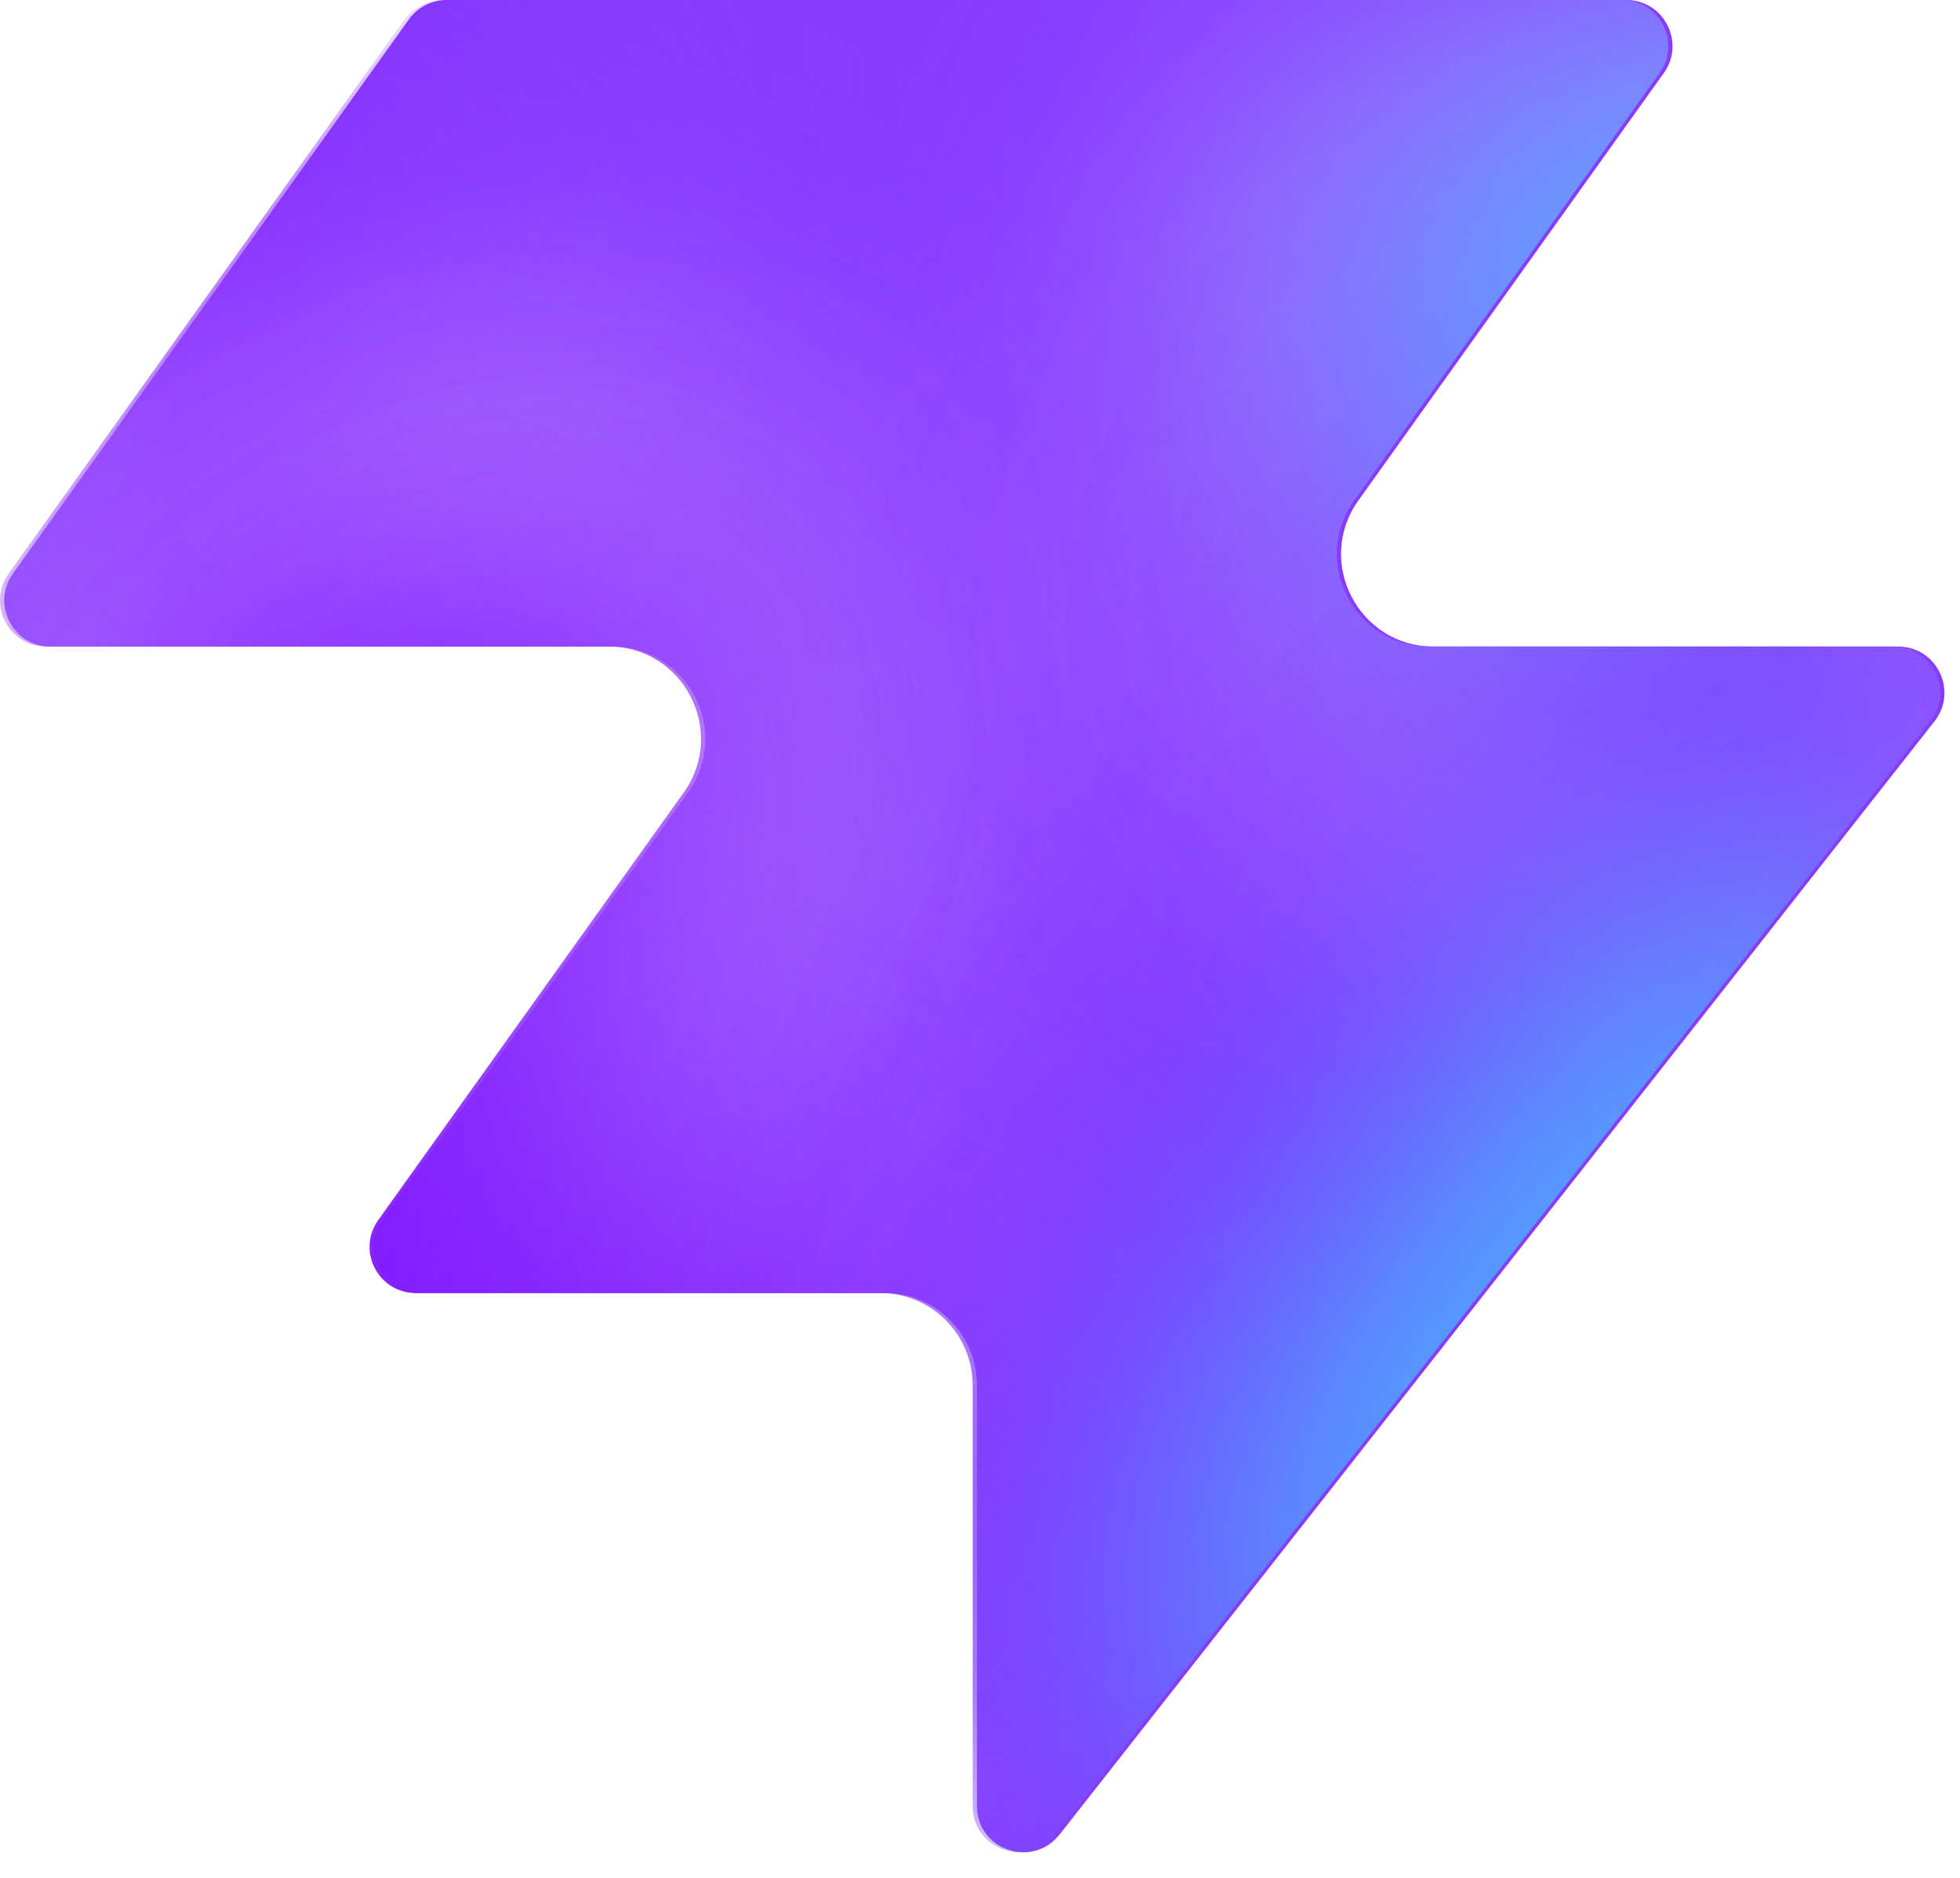
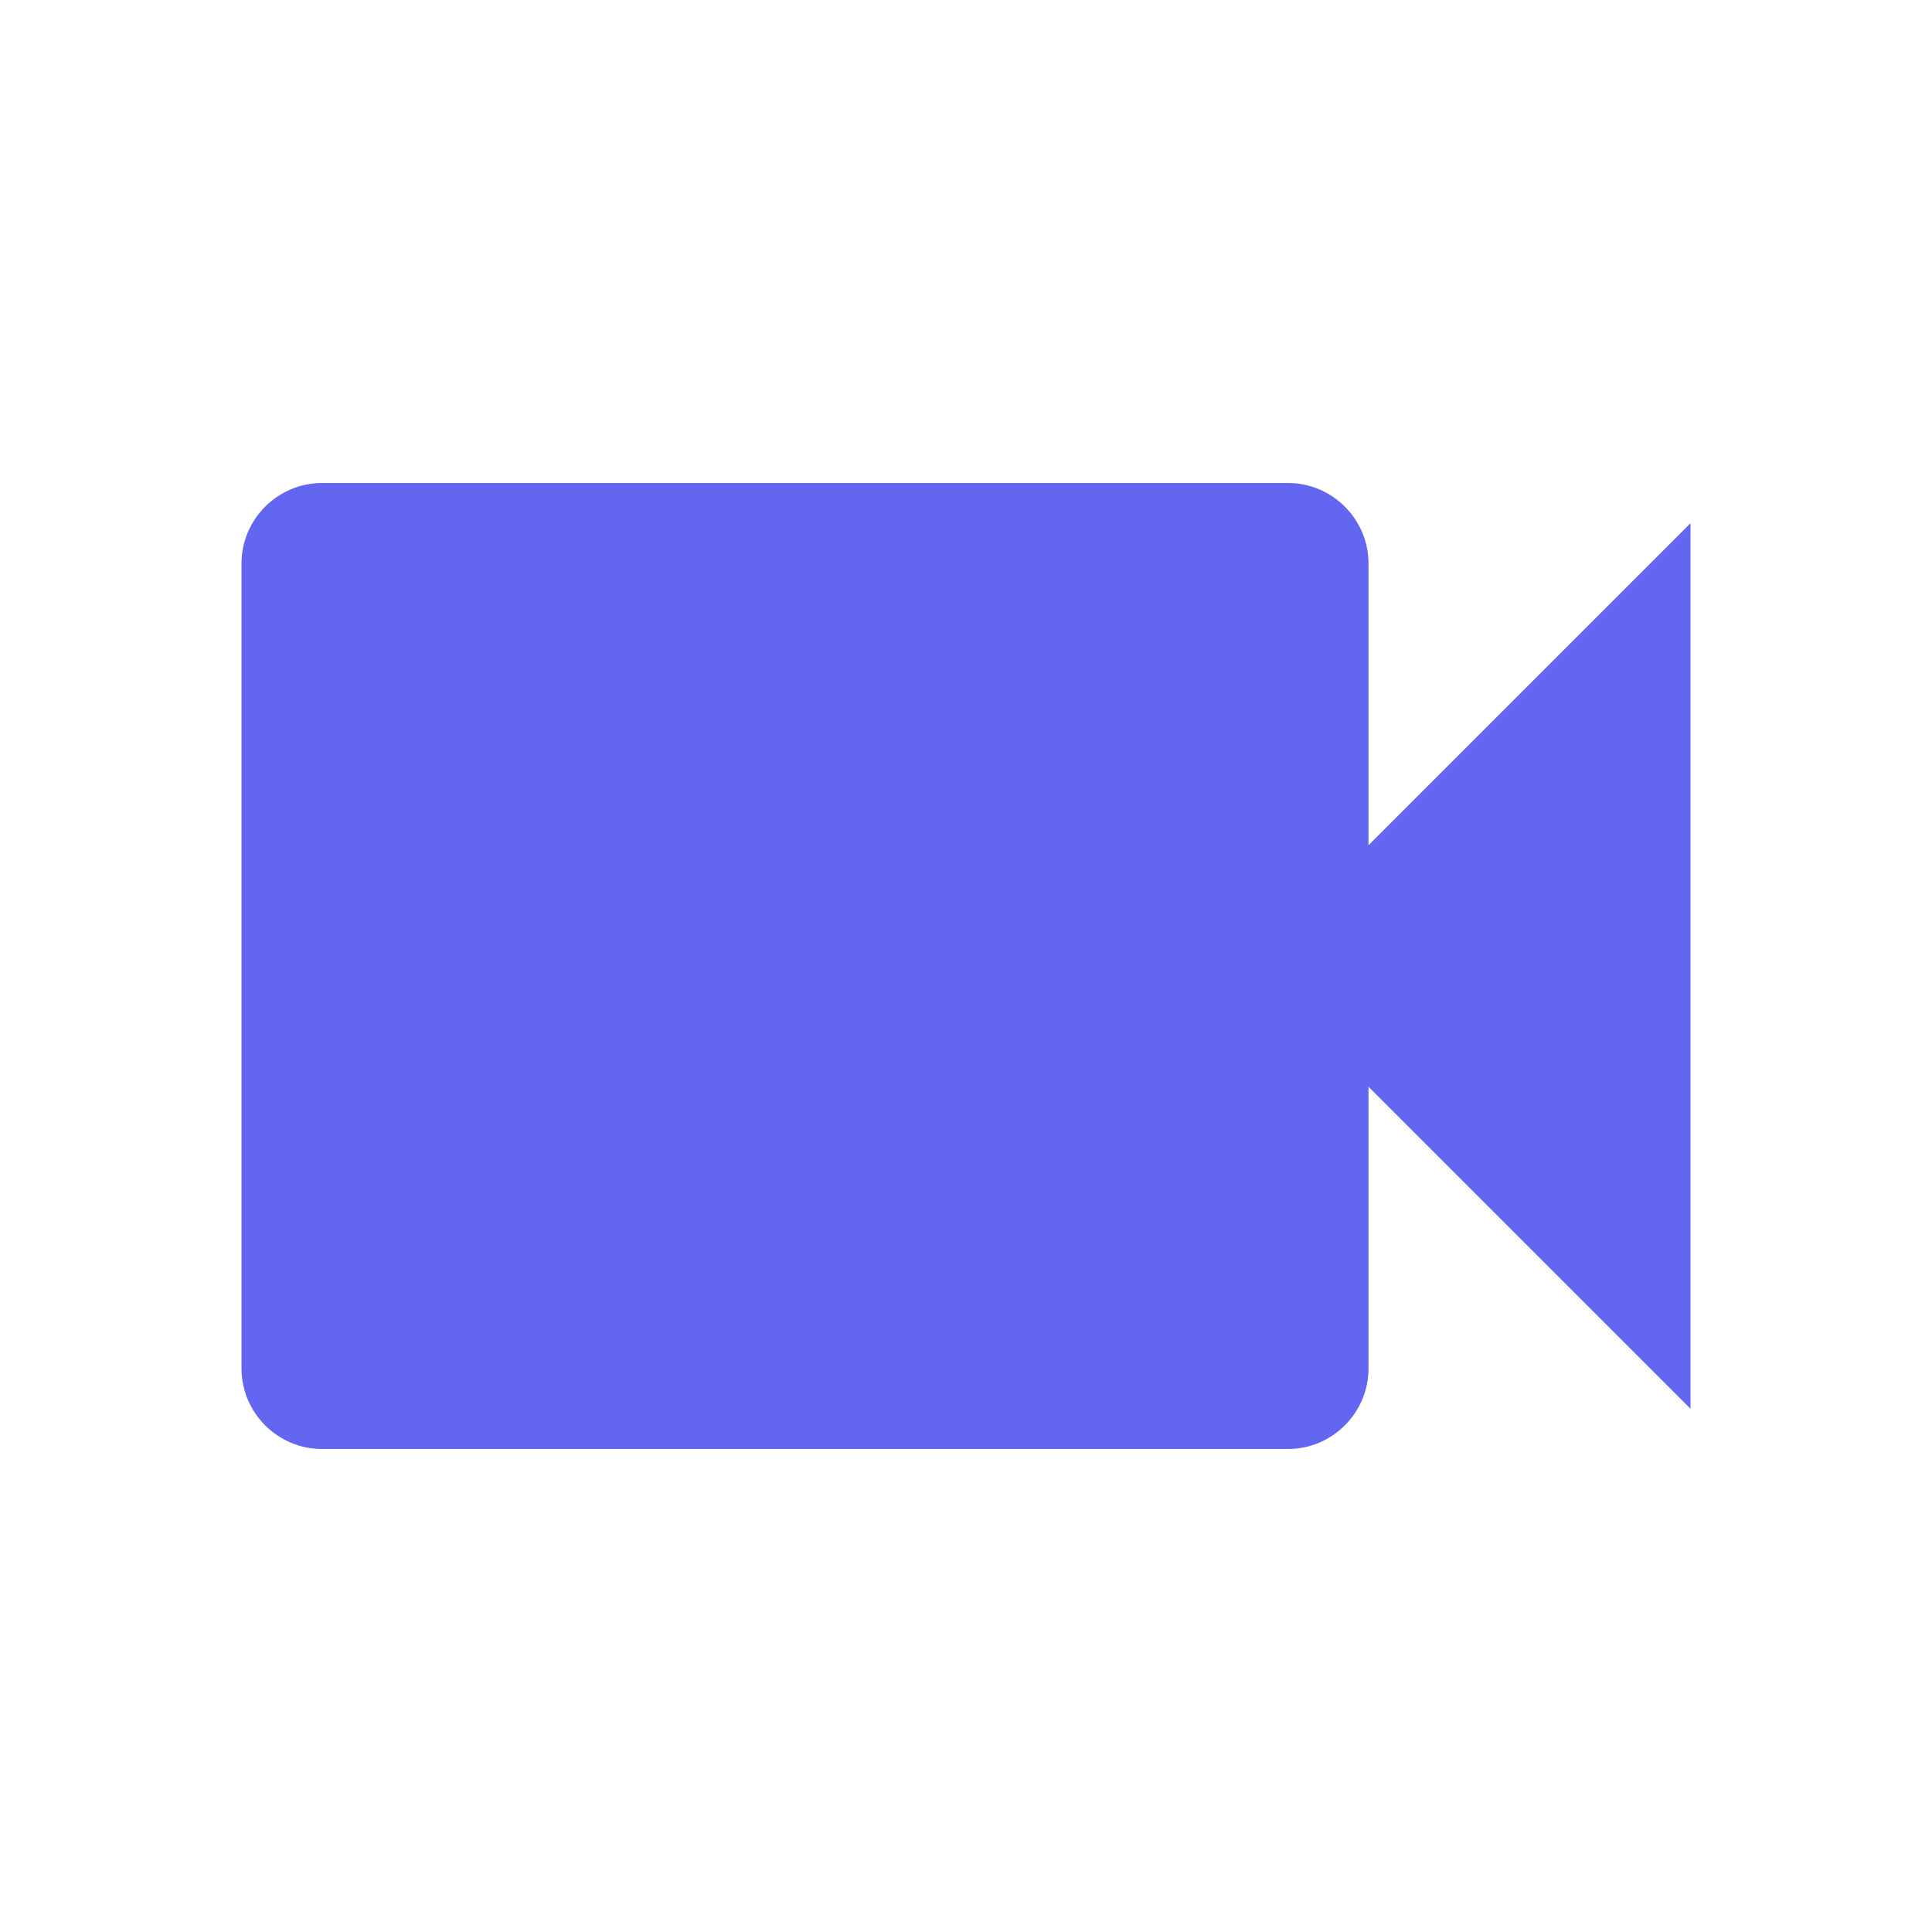
- <svg xmlns="http://www.w3.org/2000/svg" width="48" height="46" fill="none" viewBox="0 0 48 46">
-   <path fill="#863bff" d="M25.946 44.938c-.664.845-2.021.375-2.021-.698V33.937a2.26 2.26 0 0 0-2.262-2.262H10.287c-.92 0-1.456-1.04-.92-1.788l7.48-10.471c1.07-1.497 0-3.578-1.842-3.578H1.237c-.92 0-1.456-1.04-.92-1.788L10.013.474c.214-.297.556-.474.92-.474h28.894c.92 0 1.456 1.04.92 1.788l-7.48 10.471c-1.07 1.498 0 3.579 1.842 3.579h11.377c.943 0 1.473 1.088.89 1.83L25.947 44.94z" style="fill:#863bff;fill:color(display-p3 .525 .23 1);fill-opacity:1" />
-   <mask id="a" width="48" height="46" x="0" y="0" maskUnits="userSpaceOnUse" style="mask-type:alpha">
-     <path fill="#000" d="M25.842 44.938c-.664.844-2.021.375-2.021-.698V33.937a2.26 2.26 0 0 0-2.262-2.262H10.183c-.92 0-1.456-1.04-.92-1.788l7.48-10.471c1.07-1.498 0-3.579-1.842-3.579H1.133c-.92 0-1.456-1.04-.92-1.787L9.91.473c.214-.297.556-.474.92-.474h28.894c.92 0 1.456 1.04.92 1.788l-7.48 10.471c-1.07 1.498 0 3.578 1.842 3.578h11.377c.943 0 1.473 1.088.89 1.832L25.843 44.94z" style="fill:#000;fill-opacity:1" />
-   </mask>
-   <g mask="url(#a)">
-     <g filter="url(#b)">
-       <ellipse cx="5.508" cy="14.704" fill="#ede6ff" rx="5.508" ry="14.704" style="fill:#ede6ff;fill:color(display-p3 .927 .903 1);fill-opacity:1" transform="matrix(.00324 1 1 -.00324 -4.47 31.516)" />
-     </g>
-     <g filter="url(#c)">
-       <ellipse cx="10.399" cy="29.851" fill="#ede6ff" rx="10.399" ry="29.851" style="fill:#ede6ff;fill:color(display-p3 .927 .903 1);fill-opacity:1" transform="matrix(.00324 1 1 -.00324 -39.328 7.883)" />
-     </g>
-     <g filter="url(#d)">
-       <ellipse cx="5.508" cy="30.487" fill="#7e14ff" rx="5.508" ry="30.487" style="fill:#7e14ff;fill:color(display-p3 .492 .077 1);fill-opacity:1" transform="rotate(89.814 -25.913 -14.639)scale(1 -1)" />
-     </g>
-     <g filter="url(#e)">
-       <ellipse cx="5.508" cy="30.599" fill="#7e14ff" rx="5.508" ry="30.599" style="fill:#7e14ff;fill:color(display-p3 .492 .077 1);fill-opacity:1" transform="rotate(89.814 -32.644 -3.334)scale(1 -1)" />
-     </g>
-     <g filter="url(#f)">
-       <ellipse cx="5.508" cy="30.599" fill="#7e14ff" rx="5.508" ry="30.599" style="fill:#7e14ff;fill:color(display-p3 .492 .077 1);fill-opacity:1" transform="matrix(.00324 1 1 -.00324 -34.34 30.47)" />
-     </g>
-     <g filter="url(#g)">
-       <ellipse cx="14.072" cy="22.078" fill="#ede6ff" rx="14.072" ry="22.078" style="fill:#ede6ff;fill:color(display-p3 .927 .903 1);fill-opacity:1" transform="rotate(93.35 24.506 48.493)scale(-1 1)" />
-     </g>
-     <g filter="url(#h)">
-       <ellipse cx="3.47" cy="21.501" fill="#7e14ff" rx="3.47" ry="21.501" style="fill:#7e14ff;fill:color(display-p3 .492 .077 1);fill-opacity:1" transform="rotate(89.009 28.708 47.59)scale(-1 1)" />
-     </g>
-     <g filter="url(#i)">
-       <ellipse cx="3.47" cy="21.501" fill="#7e14ff" rx="3.47" ry="21.501" style="fill:#7e14ff;fill:color(display-p3 .492 .077 1);fill-opacity:1" transform="rotate(89.009 28.708 47.59)scale(-1 1)" />
-     </g>
-     <g filter="url(#j)">
-       <ellipse cx=".387" cy="8.972" fill="#7e14ff" rx="4.407" ry="29.108" style="fill:#7e14ff;fill:color(display-p3 .492 .077 1);fill-opacity:1" transform="rotate(39.51 .387 8.972)" />
-     </g>
-     <g filter="url(#k)">
-       <ellipse cx="47.523" cy="-6.092" fill="#7e14ff" rx="4.407" ry="29.108" style="fill:#7e14ff;fill:color(display-p3 .492 .077 1);fill-opacity:1" transform="rotate(37.892 47.523 -6.092)" />
-     </g>
-     <g filter="url(#l)">
-       <ellipse cx="41.412" cy="6.333" fill="#47bfff" rx="5.971" ry="9.665" style="fill:#47bfff;fill:color(display-p3 .28 .748 1);fill-opacity:1" transform="rotate(37.892 41.412 6.333)" />
-     </g>
-     <g filter="url(#m)">
-       <ellipse cx="-1.879" cy="38.332" fill="#7e14ff" rx="4.407" ry="29.108" style="fill:#7e14ff;fill:color(display-p3 .492 .077 1);fill-opacity:1" transform="rotate(37.892 -1.88 38.332)" />
-     </g>
-     <g filter="url(#n)">
-       <ellipse cx="-1.879" cy="38.332" fill="#7e14ff" rx="4.407" ry="29.108" style="fill:#7e14ff;fill:color(display-p3 .492 .077 1);fill-opacity:1" transform="rotate(37.892 -1.88 38.332)" />
-     </g>
-     <g filter="url(#o)">
-       <ellipse cx="35.651" cy="29.907" fill="#7e14ff" rx="4.407" ry="29.108" style="fill:#7e14ff;fill:color(display-p3 .492 .077 1);fill-opacity:1" transform="rotate(37.892 35.651 29.907)" />
-     </g>
-     <g filter="url(#p)">
-       <ellipse cx="38.418" cy="32.4" fill="#47bfff" rx="5.971" ry="15.297" style="fill:#47bfff;fill:color(display-p3 .28 .748 1);fill-opacity:1" transform="rotate(37.892 38.418 32.4)" />
-     </g>
-   </g>
-   <defs>
-     <filter id="b" width="60.045" height="41.654" x="-19.77" y="16.149" color-interpolation-filters="sRGB" filterUnits="userSpaceOnUse">
-       <feFlood flood-opacity="0" result="BackgroundImageFix" />
-       <feBlend in="SourceGraphic" in2="BackgroundImageFix" result="shape" />
-       <feGaussianBlur result="effect1_foregroundBlur_2002_17158" stdDeviation="7.659" />
-     </filter>
-     <filter id="c" width="90.34" height="51.437" x="-54.613" y="-7.533" color-interpolation-filters="sRGB" filterUnits="userSpaceOnUse">
-       <feFlood flood-opacity="0" result="BackgroundImageFix" />
-       <feBlend in="SourceGraphic" in2="BackgroundImageFix" result="shape" />
-       <feGaussianBlur result="effect1_foregroundBlur_2002_17158" stdDeviation="7.659" />
-     </filter>
-     <filter id="d" width="79.355" height="29.4" x="-49.64" y="2.03" color-interpolation-filters="sRGB" filterUnits="userSpaceOnUse">
-       <feFlood flood-opacity="0" result="BackgroundImageFix" />
-       <feBlend in="SourceGraphic" in2="BackgroundImageFix" result="shape" />
-       <feGaussianBlur result="effect1_foregroundBlur_2002_17158" stdDeviation="4.596" />
-     </filter>
-     <filter id="e" width="79.579" height="29.4" x="-45.045" y="20.029" color-interpolation-filters="sRGB" filterUnits="userSpaceOnUse">
-       <feFlood flood-opacity="0" result="BackgroundImageFix" />
-       <feBlend in="SourceGraphic" in2="BackgroundImageFix" result="shape" />
-       <feGaussianBlur result="effect1_foregroundBlur_2002_17158" stdDeviation="4.596" />
-     </filter>
-     <filter id="f" width="79.579" height="29.4" x="-43.513" y="21.178" color-interpolation-filters="sRGB" filterUnits="userSpaceOnUse">
-       <feFlood flood-opacity="0" result="BackgroundImageFix" />
-       <feBlend in="SourceGraphic" in2="BackgroundImageFix" result="shape" />
-       <feGaussianBlur result="effect1_foregroundBlur_2002_17158" stdDeviation="4.596" />
-     </filter>
-     <filter id="g" width="74.749" height="58.852" x="15.756" y="-17.901" color-interpolation-filters="sRGB" filterUnits="userSpaceOnUse">
-       <feFlood flood-opacity="0" result="BackgroundImageFix" />
-       <feBlend in="SourceGraphic" in2="BackgroundImageFix" result="shape" />
-       <feGaussianBlur result="effect1_foregroundBlur_2002_17158" stdDeviation="7.659" />
-     </filter>
-     <filter id="h" width="61.377" height="25.362" x="23.548" y="2.284" color-interpolation-filters="sRGB" filterUnits="userSpaceOnUse">
-       <feFlood flood-opacity="0" result="BackgroundImageFix" />
-       <feBlend in="SourceGraphic" in2="BackgroundImageFix" result="shape" />
-       <feGaussianBlur result="effect1_foregroundBlur_2002_17158" stdDeviation="4.596" />
-     </filter>
-     <filter id="i" width="61.377" height="25.362" x="23.548" y="2.284" color-interpolation-filters="sRGB" filterUnits="userSpaceOnUse">
-       <feFlood flood-opacity="0" result="BackgroundImageFix" />
-       <feBlend in="SourceGraphic" in2="BackgroundImageFix" result="shape" />
-       <feGaussianBlur result="effect1_foregroundBlur_2002_17158" stdDeviation="4.596" />
-     </filter>
-     <filter id="j" width="56.045" height="63.649" x="-27.636" y="-22.853" color-interpolation-filters="sRGB" filterUnits="userSpaceOnUse">
-       <feFlood flood-opacity="0" result="BackgroundImageFix" />
-       <feBlend in="SourceGraphic" in2="BackgroundImageFix" result="shape" />
-       <feGaussianBlur result="effect1_foregroundBlur_2002_17158" stdDeviation="4.596" />
-     </filter>
-     <filter id="k" width="54.814" height="64.646" x="20.116" y="-38.415" color-interpolation-filters="sRGB" filterUnits="userSpaceOnUse">
-       <feFlood flood-opacity="0" result="BackgroundImageFix" />
-       <feBlend in="SourceGraphic" in2="BackgroundImageFix" result="shape" />
-       <feGaussianBlur result="effect1_foregroundBlur_2002_17158" stdDeviation="4.596" />
-     </filter>
-     <filter id="l" width="33.541" height="35.313" x="24.641" y="-11.323" color-interpolation-filters="sRGB" filterUnits="userSpaceOnUse">
-       <feFlood flood-opacity="0" result="BackgroundImageFix" />
-       <feBlend in="SourceGraphic" in2="BackgroundImageFix" result="shape" />
-       <feGaussianBlur result="effect1_foregroundBlur_2002_17158" stdDeviation="4.596" />
-     </filter>
-     <filter id="m" width="54.814" height="64.646" x="-29.286" y="6.009" color-interpolation-filters="sRGB" filterUnits="userSpaceOnUse">
-       <feFlood flood-opacity="0" result="BackgroundImageFix" />
-       <feBlend in="SourceGraphic" in2="BackgroundImageFix" result="shape" />
-       <feGaussianBlur result="effect1_foregroundBlur_2002_17158" stdDeviation="4.596" />
-     </filter>
-     <filter id="n" width="54.814" height="64.646" x="-29.286" y="6.009" color-interpolation-filters="sRGB" filterUnits="userSpaceOnUse">
-       <feFlood flood-opacity="0" result="BackgroundImageFix" />
-       <feBlend in="SourceGraphic" in2="BackgroundImageFix" result="shape" />
-       <feGaussianBlur result="effect1_foregroundBlur_2002_17158" stdDeviation="4.596" />
-     </filter>
-     <filter id="o" width="54.814" height="64.646" x="8.244" y="-2.416" color-interpolation-filters="sRGB" filterUnits="userSpaceOnUse">
-       <feFlood flood-opacity="0" result="BackgroundImageFix" />
-       <feBlend in="SourceGraphic" in2="BackgroundImageFix" result="shape" />
-       <feGaussianBlur result="effect1_foregroundBlur_2002_17158" stdDeviation="4.596" />
-     </filter>
-     <filter id="p" width="39.409" height="43.623" x="18.713" y="10.588" color-interpolation-filters="sRGB" filterUnits="userSpaceOnUse">
-       <feFlood flood-opacity="0" result="BackgroundImageFix" />
-       <feBlend in="SourceGraphic" in2="BackgroundImageFix" result="shape" />
-       <feGaussianBlur result="effect1_foregroundBlur_2002_17158" stdDeviation="4.596" />
-     </filter>
-   </defs>
+ <svg xmlns="http://www.w3.org/2000/svg" viewBox="0 0 24 24" fill="#6366f1">
+   <path d="M17 10.5V7c0-.55-.45-1-1-1H4c-.55 0-1 .45-1 1v10c0 .55.45 1 1 1h12c.55 0 1-.45 1-1v-3.5l4 4v-11l-4 4z" />
</svg>
